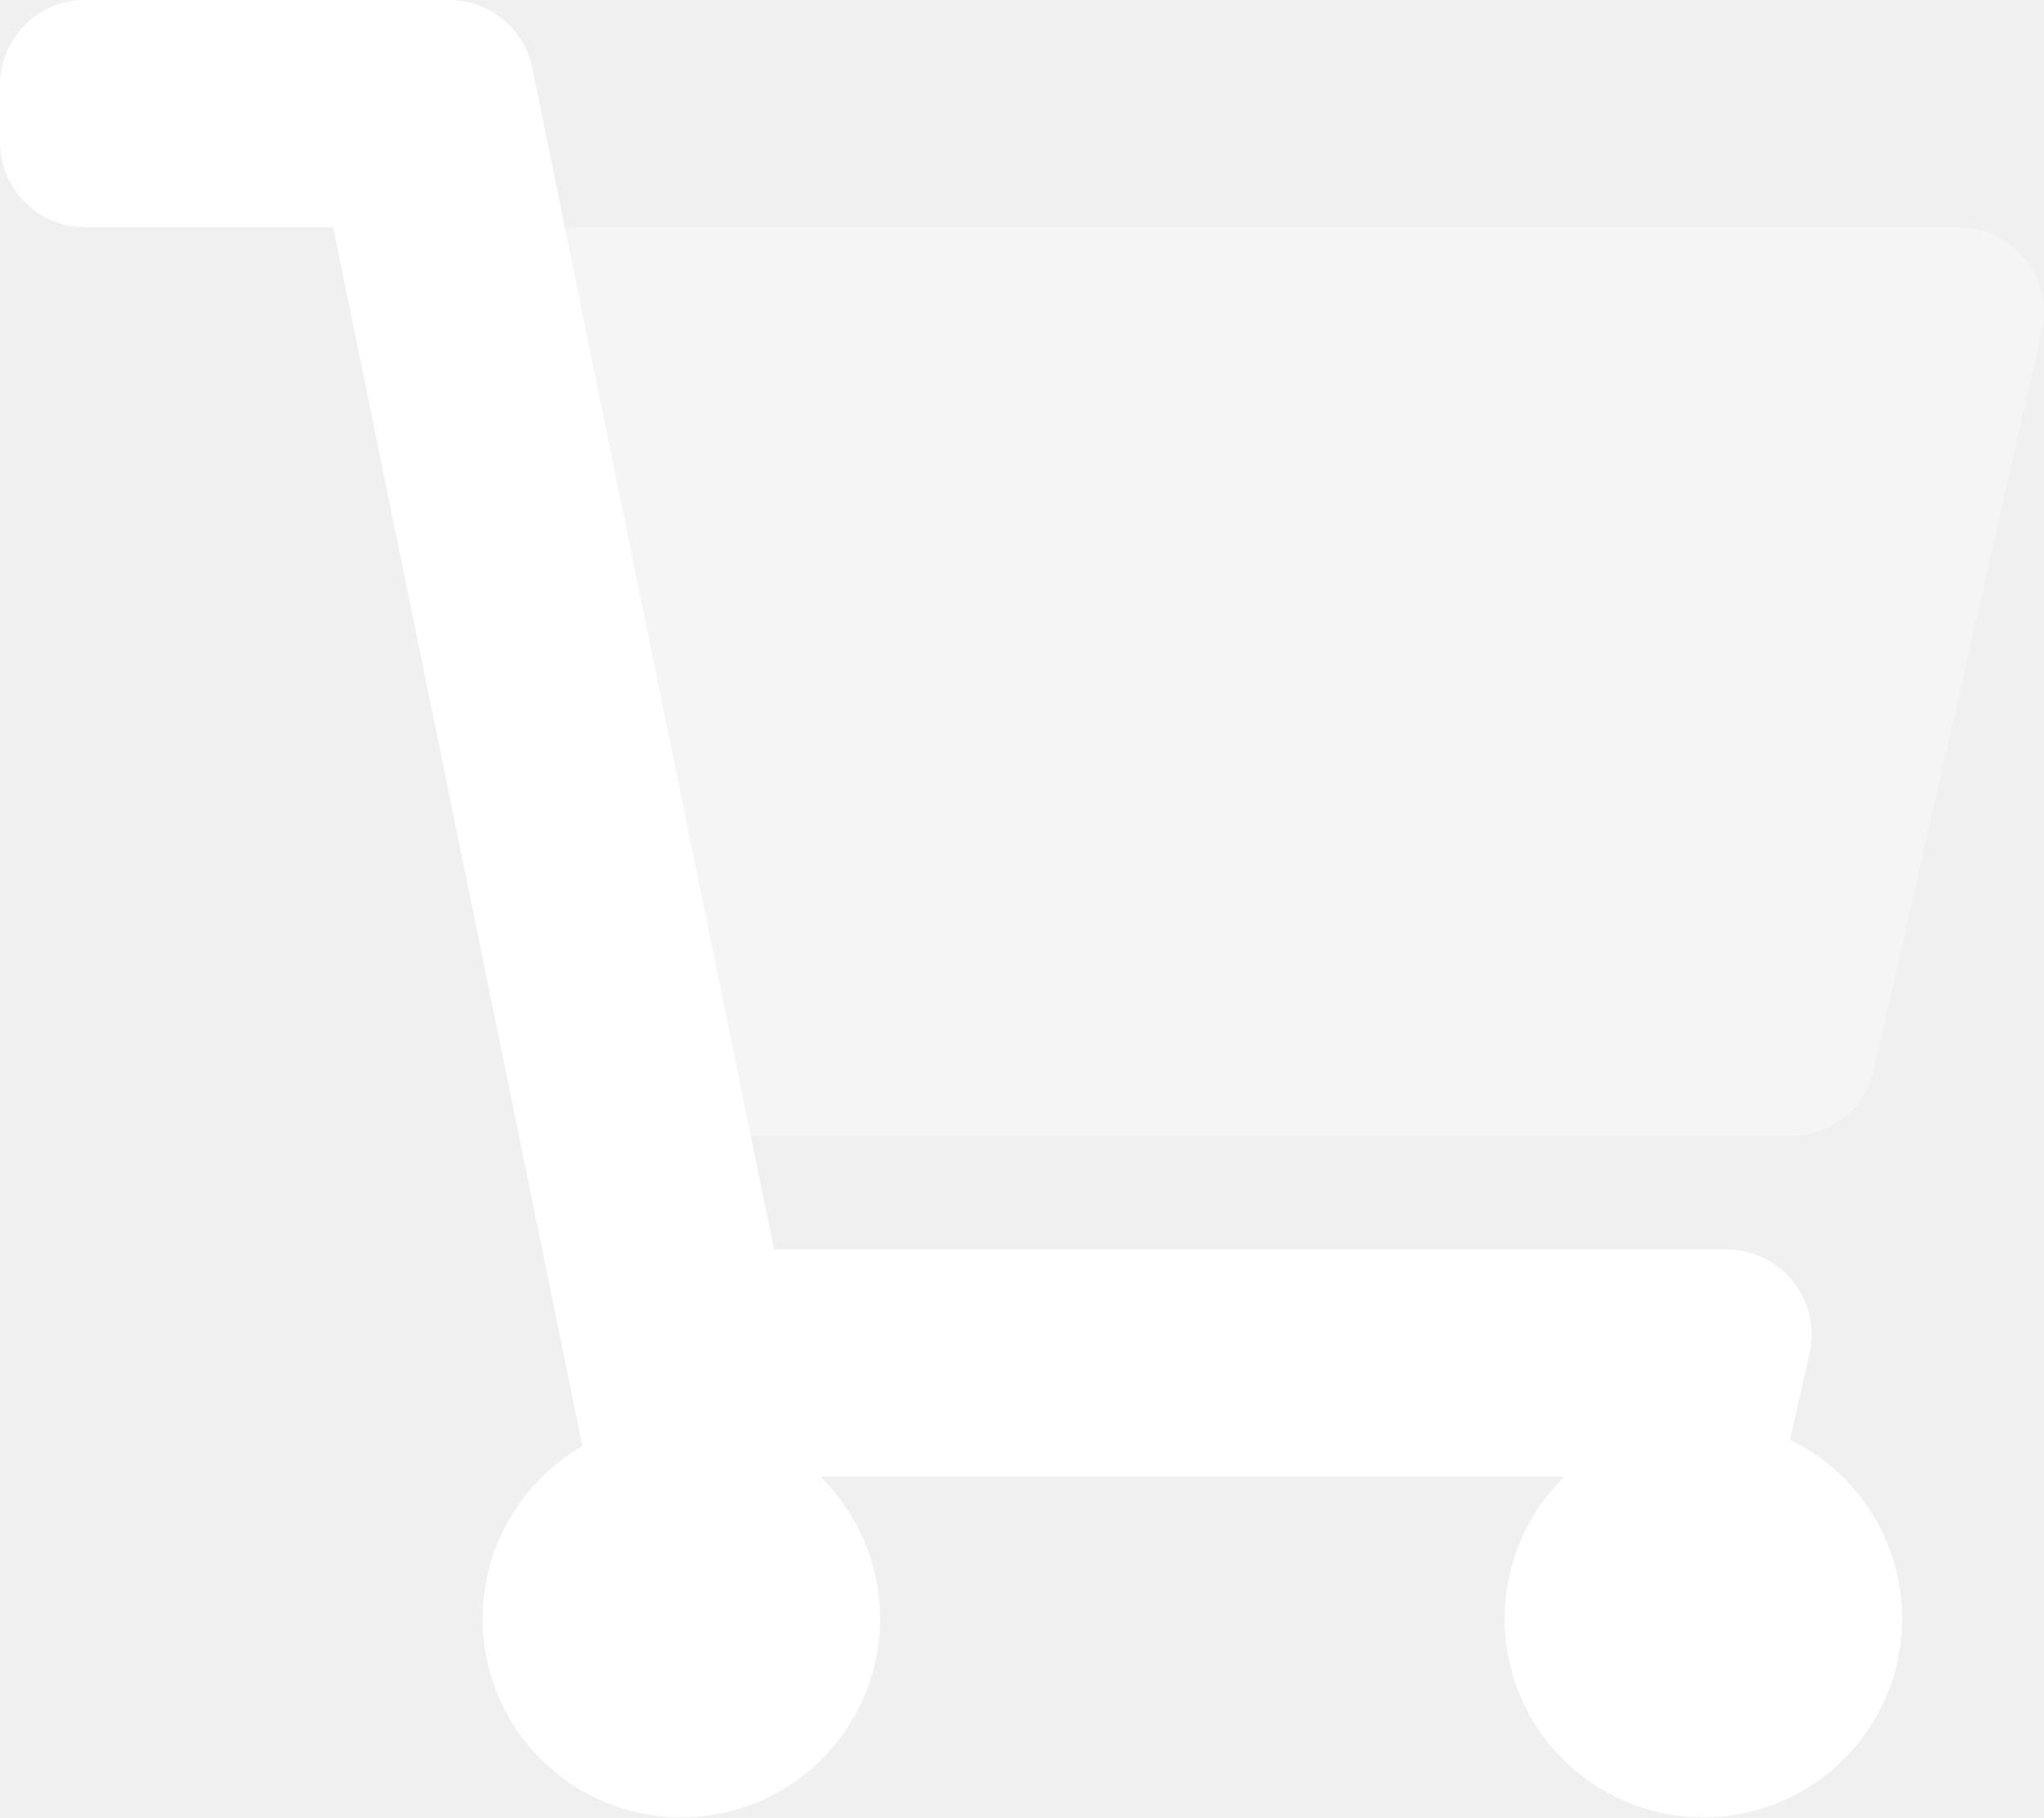
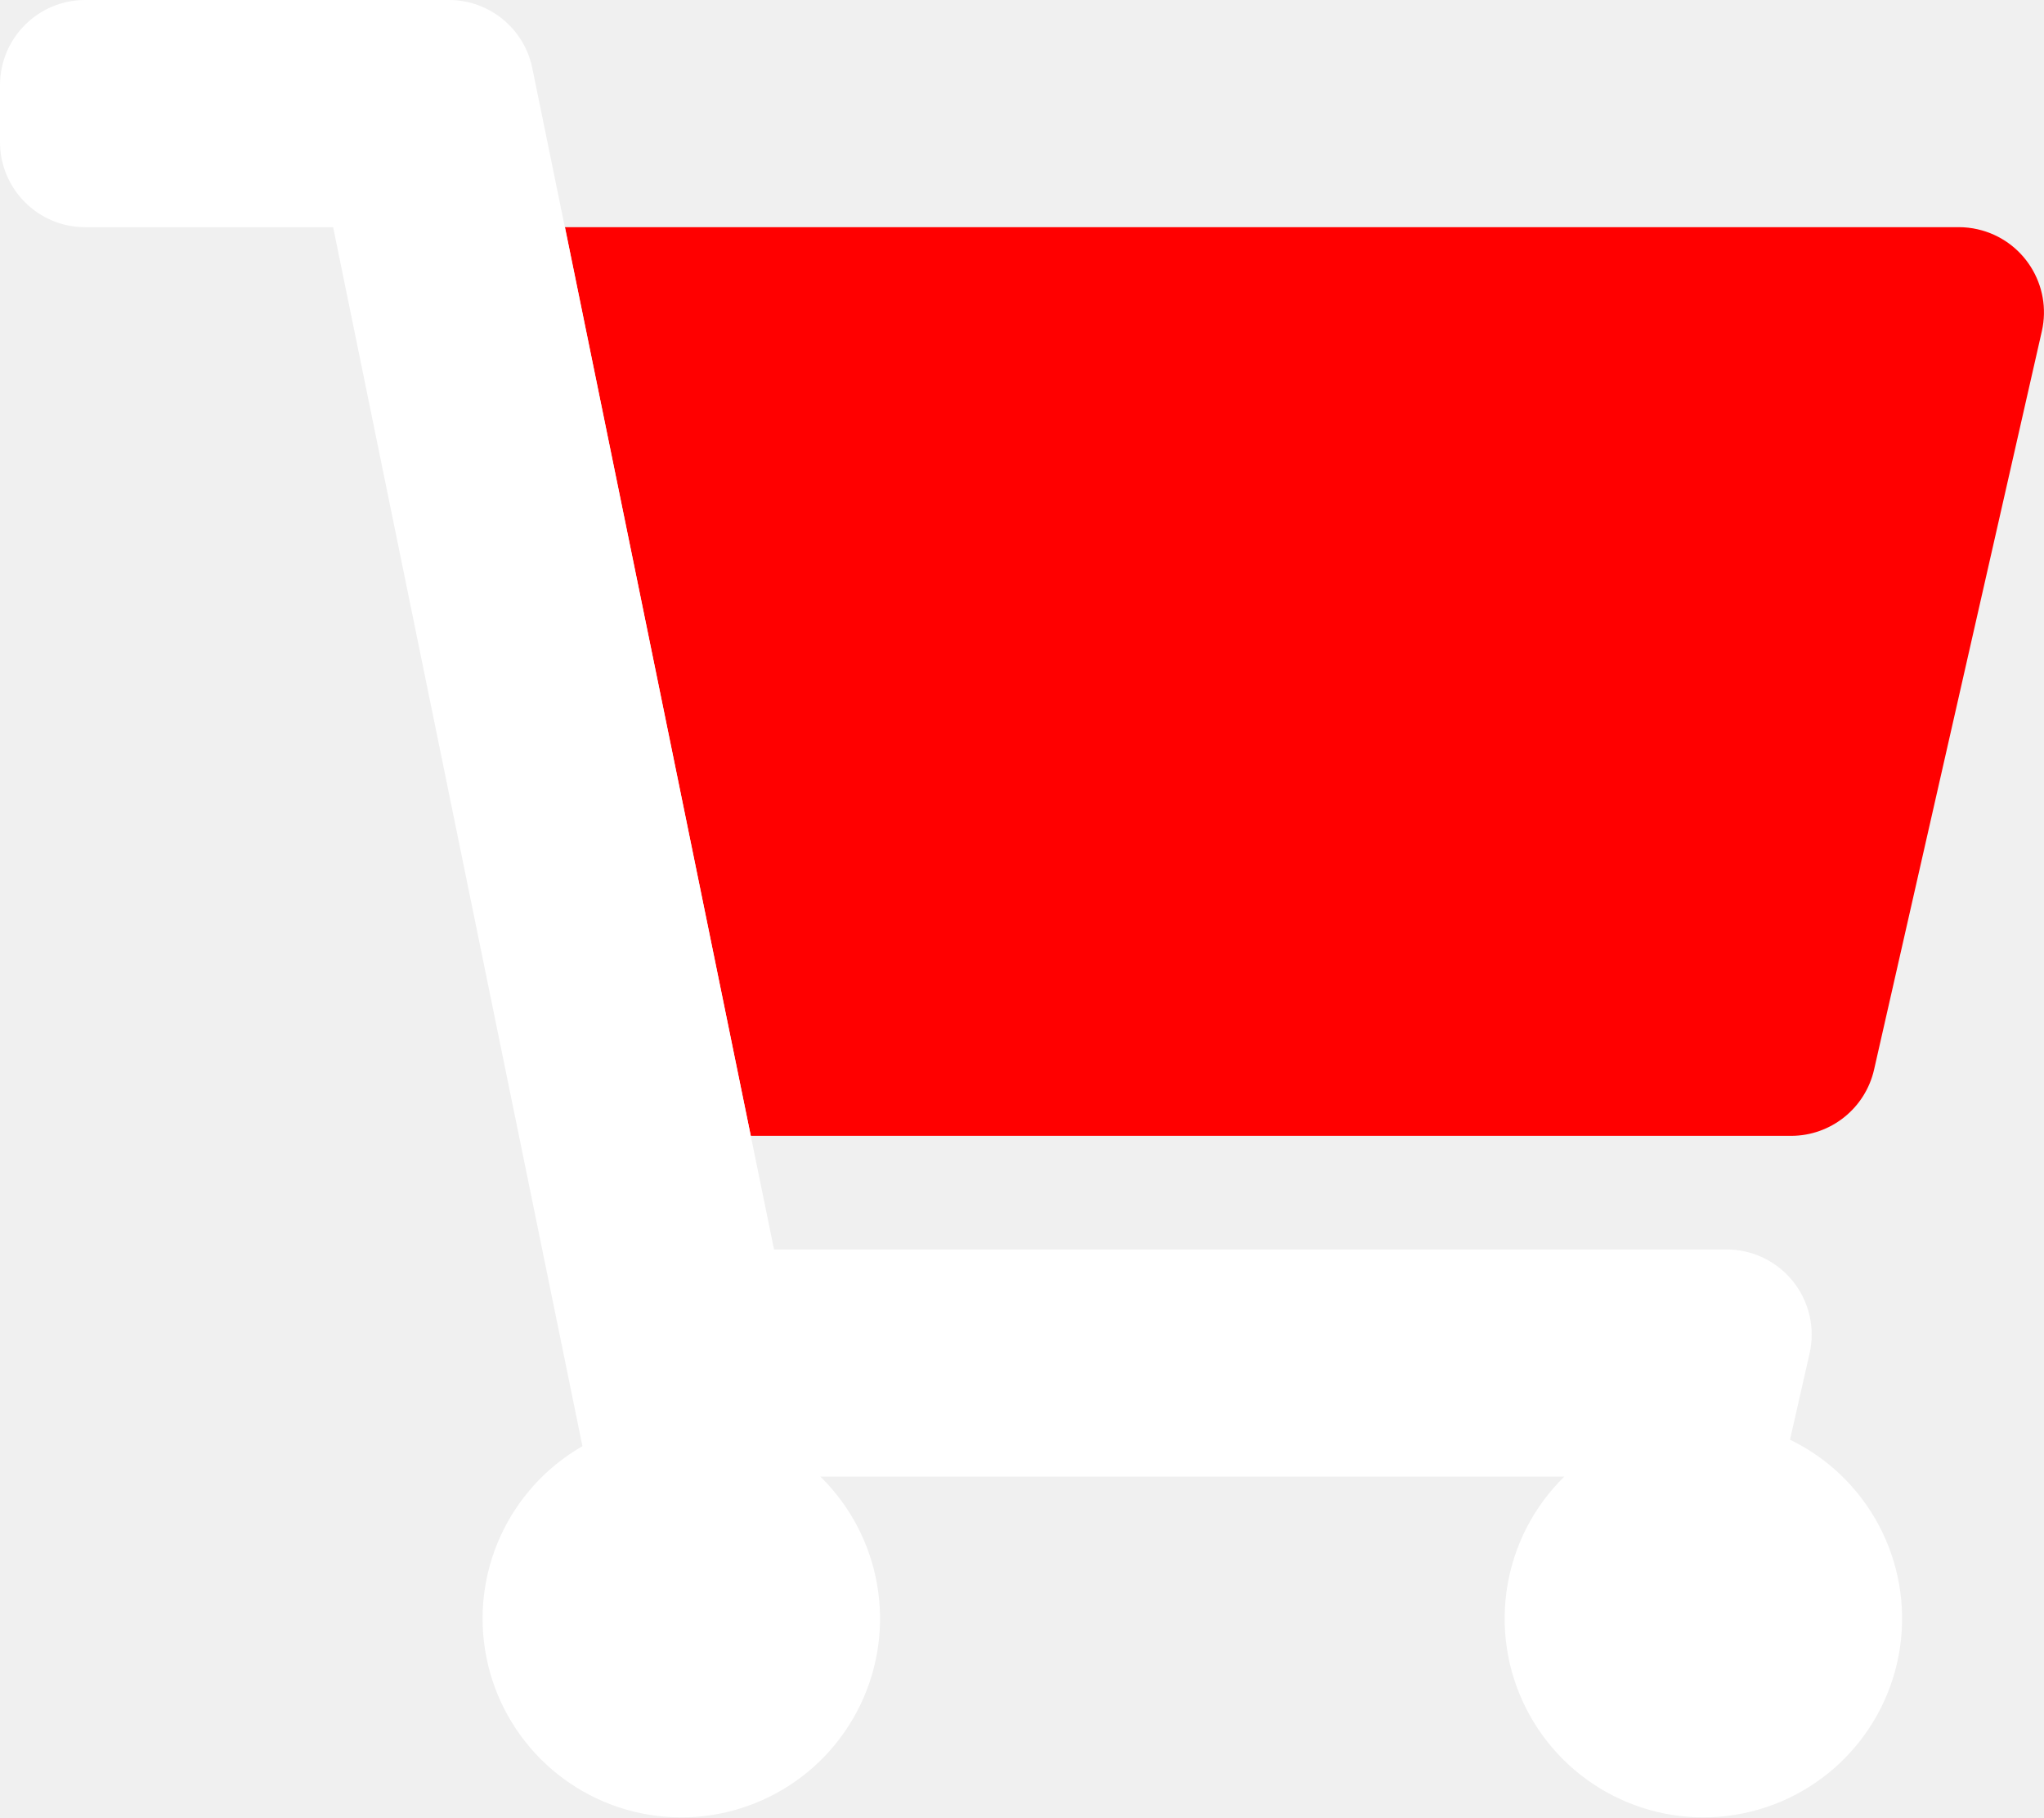
- <svg xmlns="http://www.w3.org/2000/svg" viewBox="0 0 576 512">
-   <path fill="whitesmoke" class="ico-primary" d="M552 64H159.21l52.36 256h293.15a24 24 0 0 0 23.4-18.68l47.27-208a24 24 0 0 0-18.08-28.72A23.69 23.69 0 0 0 552 64z" />
-   <path fill="white" class="ico-secondary" d="M218.12 352h268.42a24 24 0 0 1 23.4 29.32l-5.52 24.28a56 56 0 1 1-63.6 10.4H231.18a56 56 0 1 1-67.05-8.57L93.88 64H24A24 24 0 0 1 0 40V24A24 24 0 0 1 24 0h102.53A24 24 0 0 1 150 19.19z" />
+ <svg xmlns="http://www.w3.org/2000/svg" viewBox="0 0 576 512" class="duotone-ico">
+   <g class="layers">
+     <path fill="red" d="M552 64H159.21l52.36 256h293.15a24 24 0 0 0 23.4-18.68l47.27-208a24 24 0 0 0-18.08-28.72A23.69 23.69 0 0 0 552 64z" class="layer-1" />
+     <path fill="white" d="M218.12 352h268.42a24 24 0 0 1 23.4 29.32l-5.52 24.28a56 56 0 1 1-63.6 10.4H231.18a56 56 0 1 1-67.05-8.57L93.88 64H24A24 24 0 0 1 0 40V24A24 24 0 0 1 24 0h102.53A24 24 0 0 1 150 19.19z" class="layer-2" />
+   </g>
</svg>
